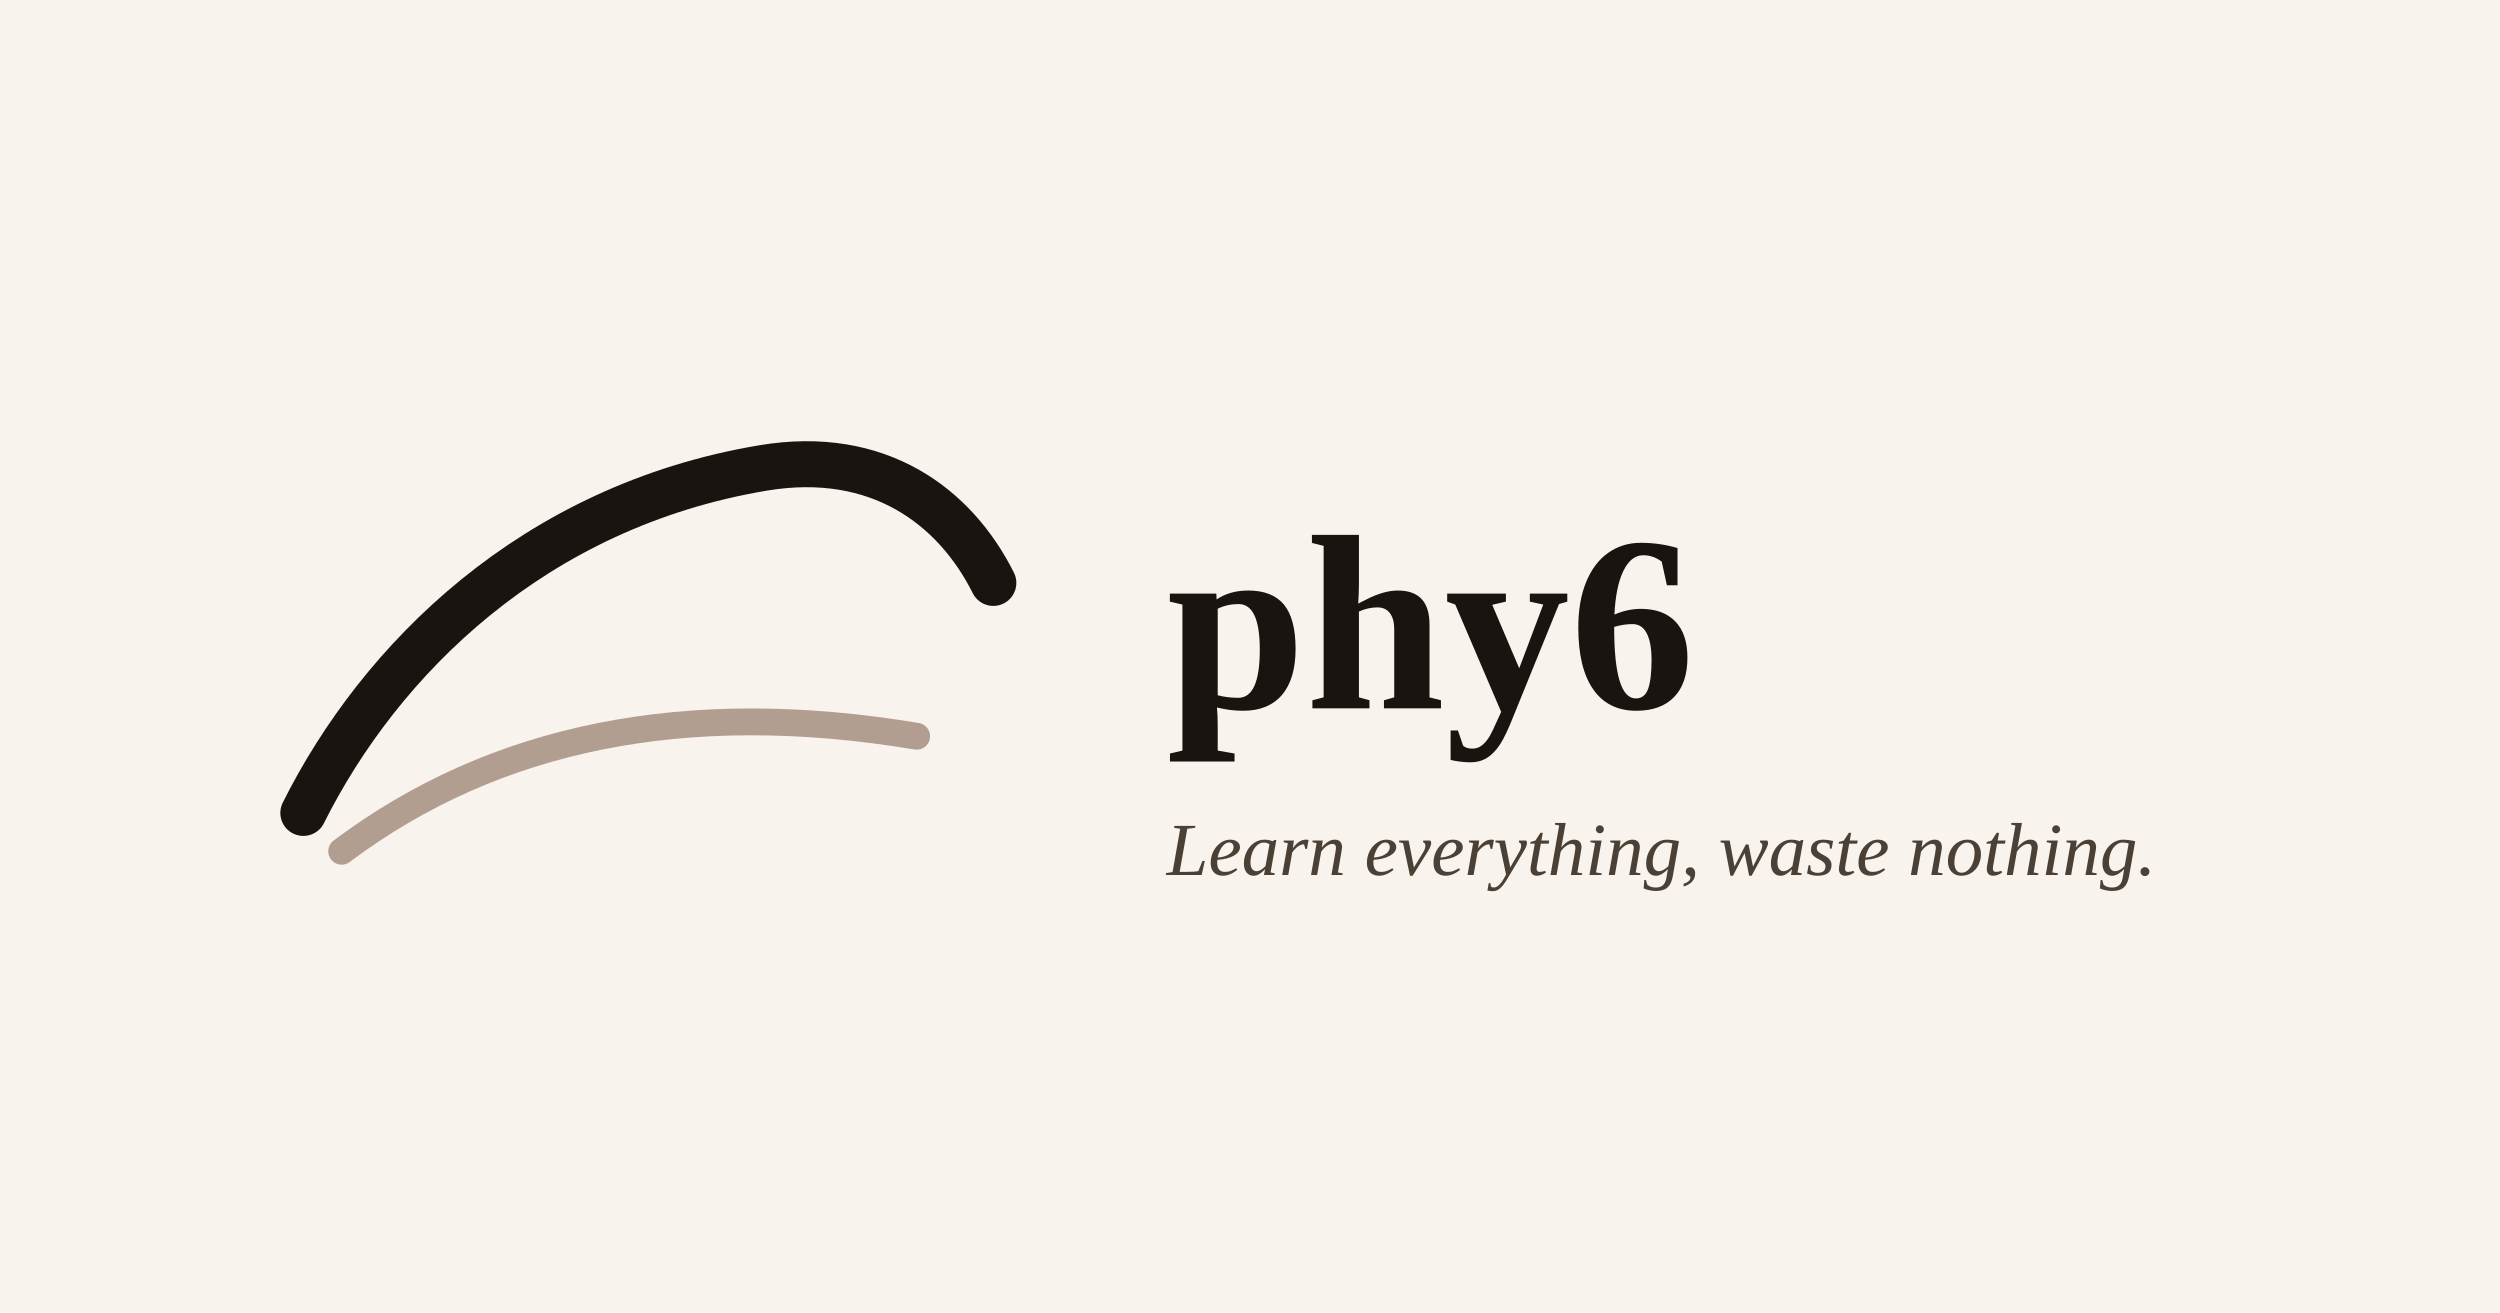
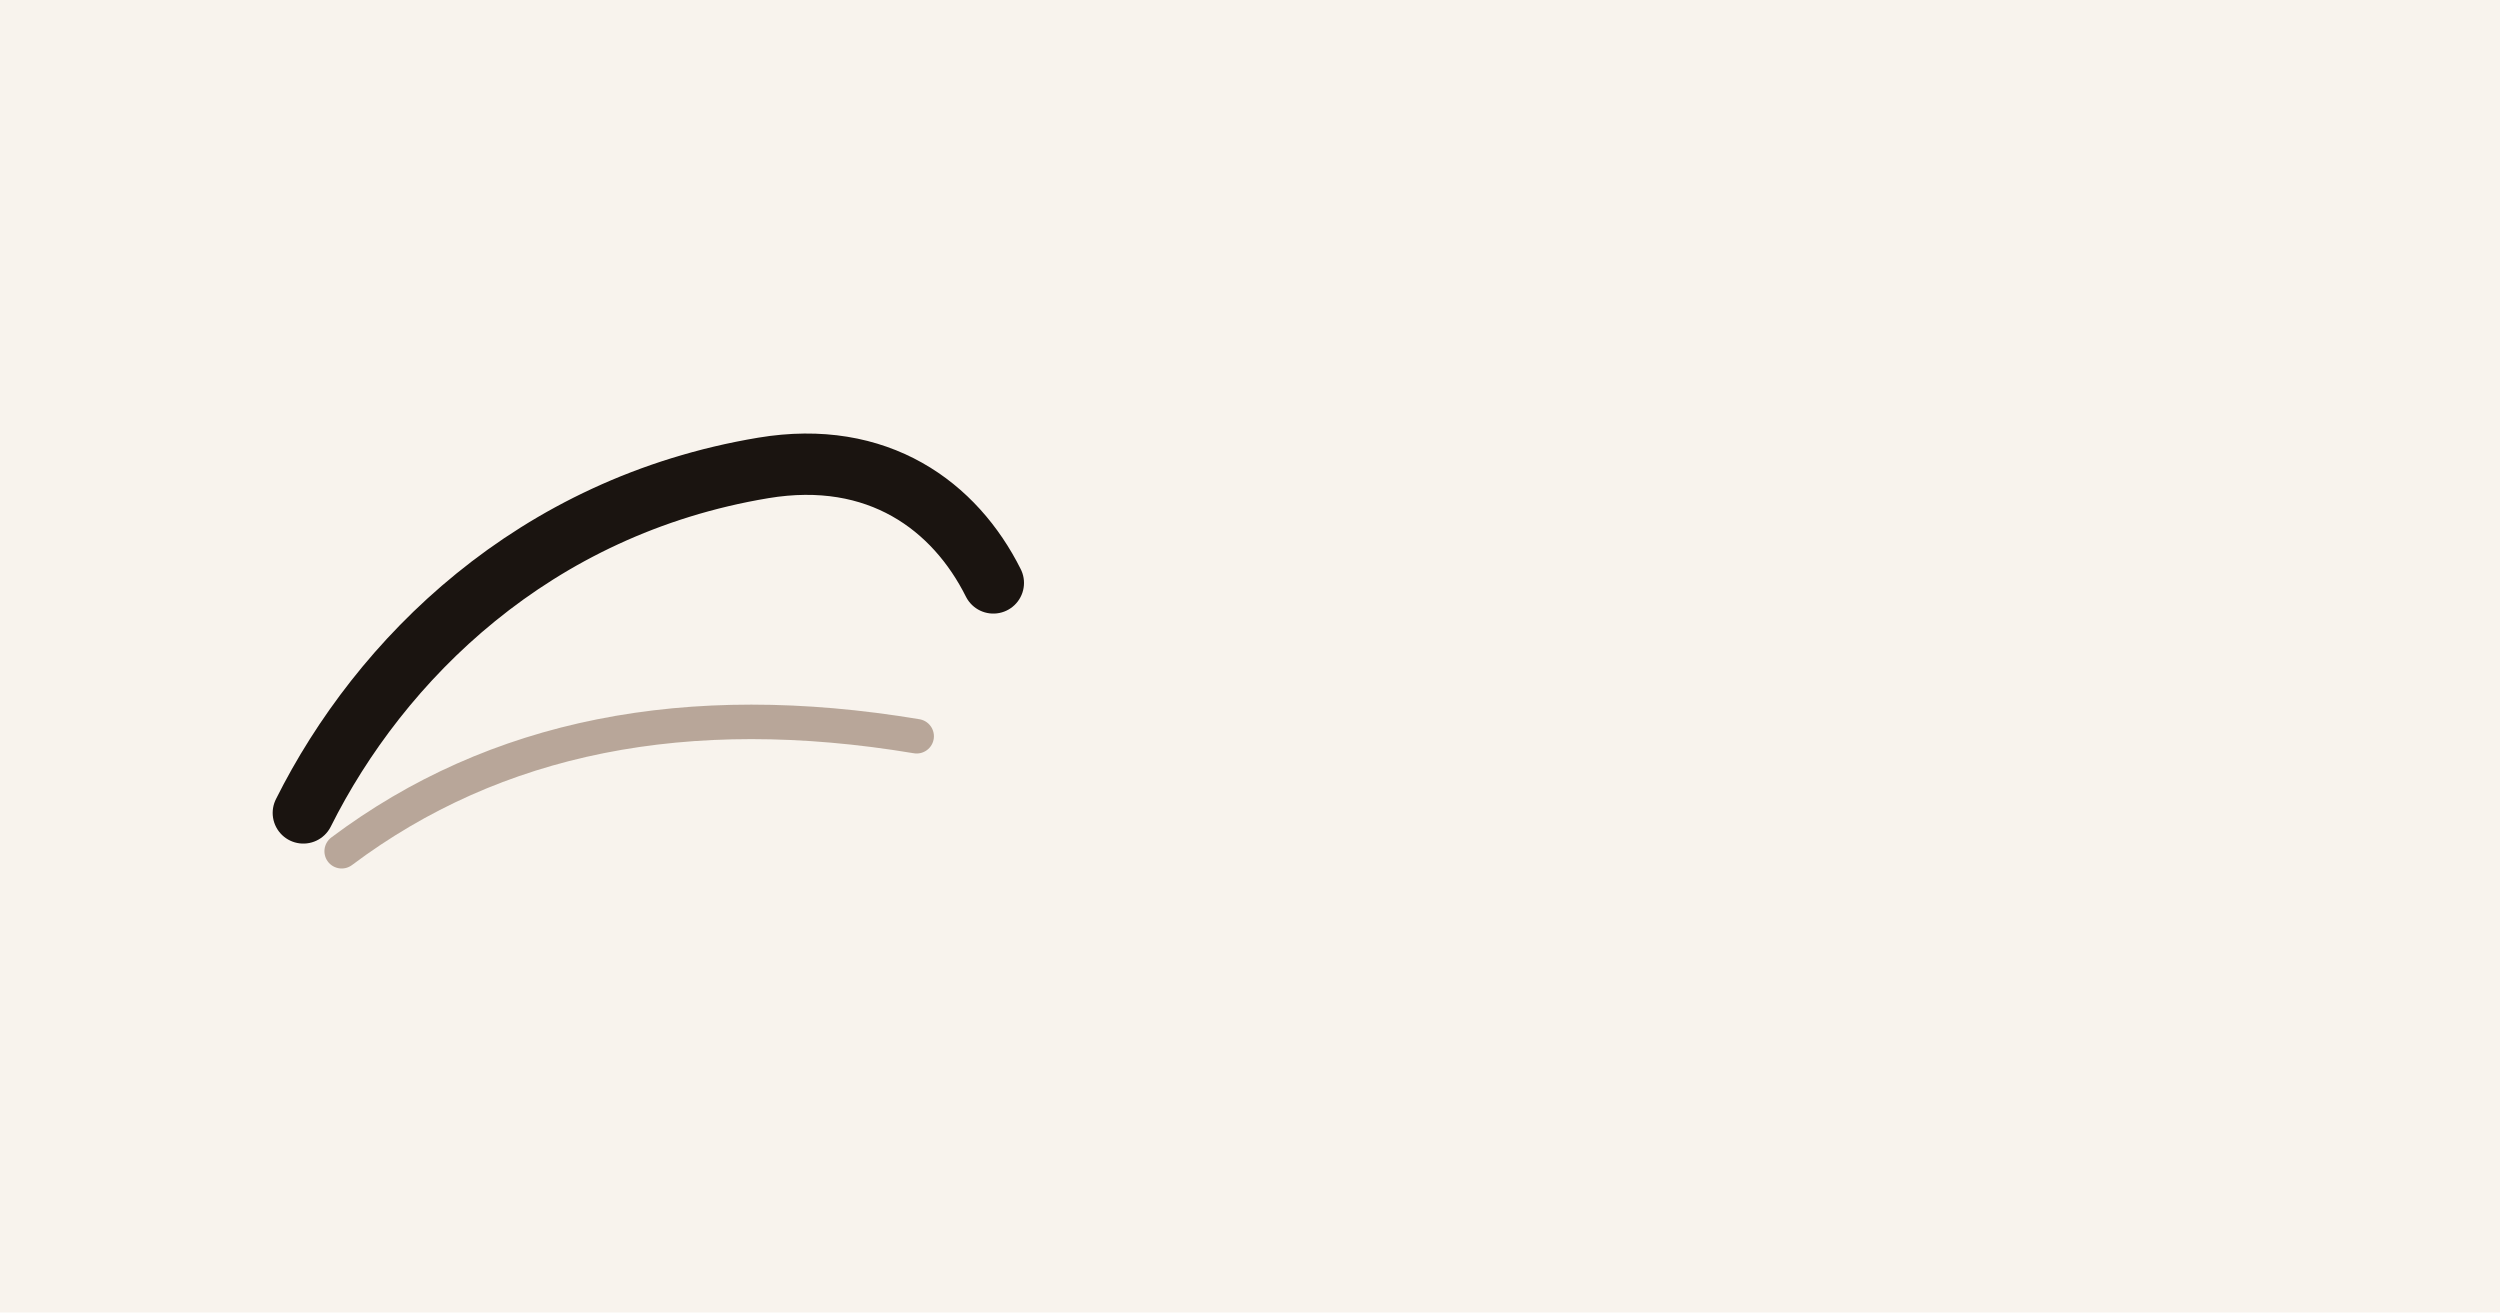
<svg xmlns="http://www.w3.org/2000/svg" width="1200" height="630" viewBox="0 0 1200 630" fill="none">
  <rect width="1200" height="630" fill="#F8F3ED" />
  <g transform="translate(72, 59) scale(0.92)">
    <rect width="512" height="512" fill="#F8F3ED" />
-     <path fill="none" stroke="#1A1410" stroke-width="24" stroke-linecap="round" d="M80 360 C120 280 200 200 320 180 C380 170 420 200 440 240" />
-     <path fill="none" stroke="#6A4A33" stroke-width="14" stroke-linecap="round" opacity="0.5" d="M100 380 C180 320 280 300 400 320" />
+     <path fill="none" stroke="#1A1410" stroke-width="32" stroke-linecap="round" d="M80 360 C120 280 200 200 320 180 C380 170 420 200 440 240" />
+     <path fill="none" stroke="#6A4A33" stroke-width="18" stroke-linecap="round" opacity="0.45" d="M100 380 C180 320 280 300 400 320" />
  </g>
-   <text x="560" y="340" font-family="Georgia, 'Times New Roman', serif" font-size="120" font-weight="600" fill="#1A1410">phy6</text>
-   <text x="560" y="420" font-family="Georgia, 'Times New Roman', serif" font-size="36" font-style="italic" fill="#4A4035">Learn everything, waste nothing.</text>
</svg>
